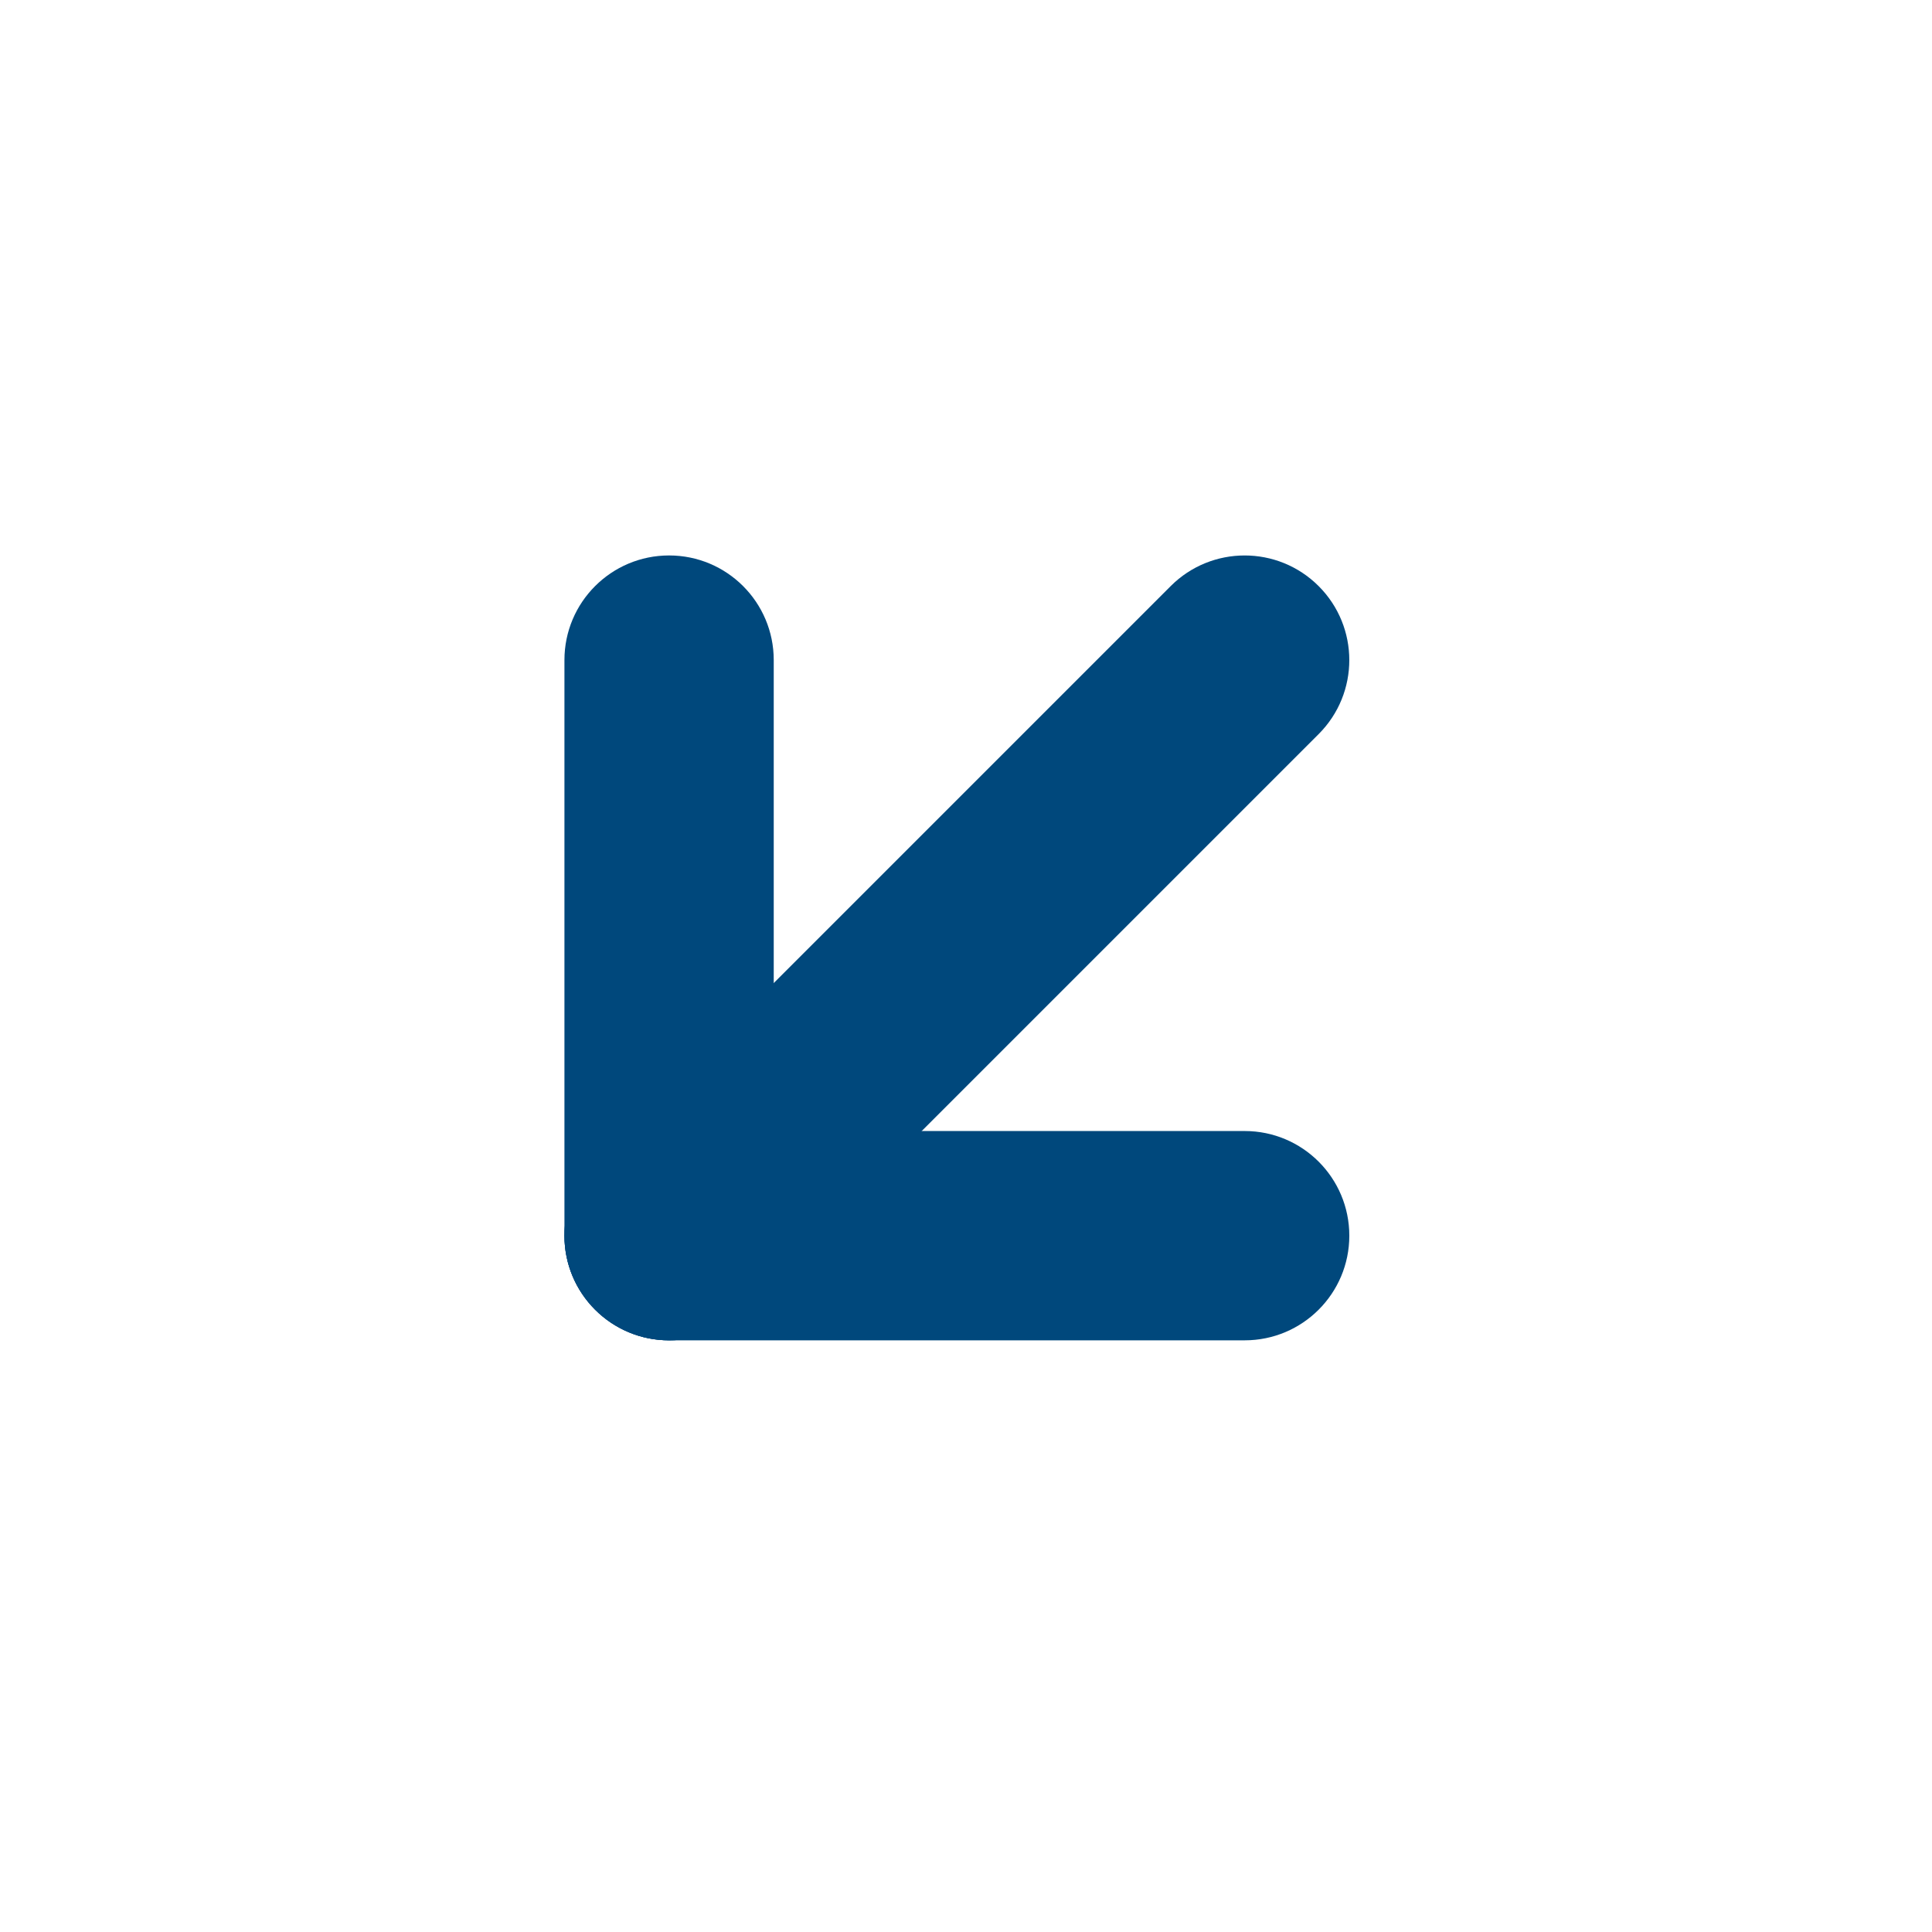
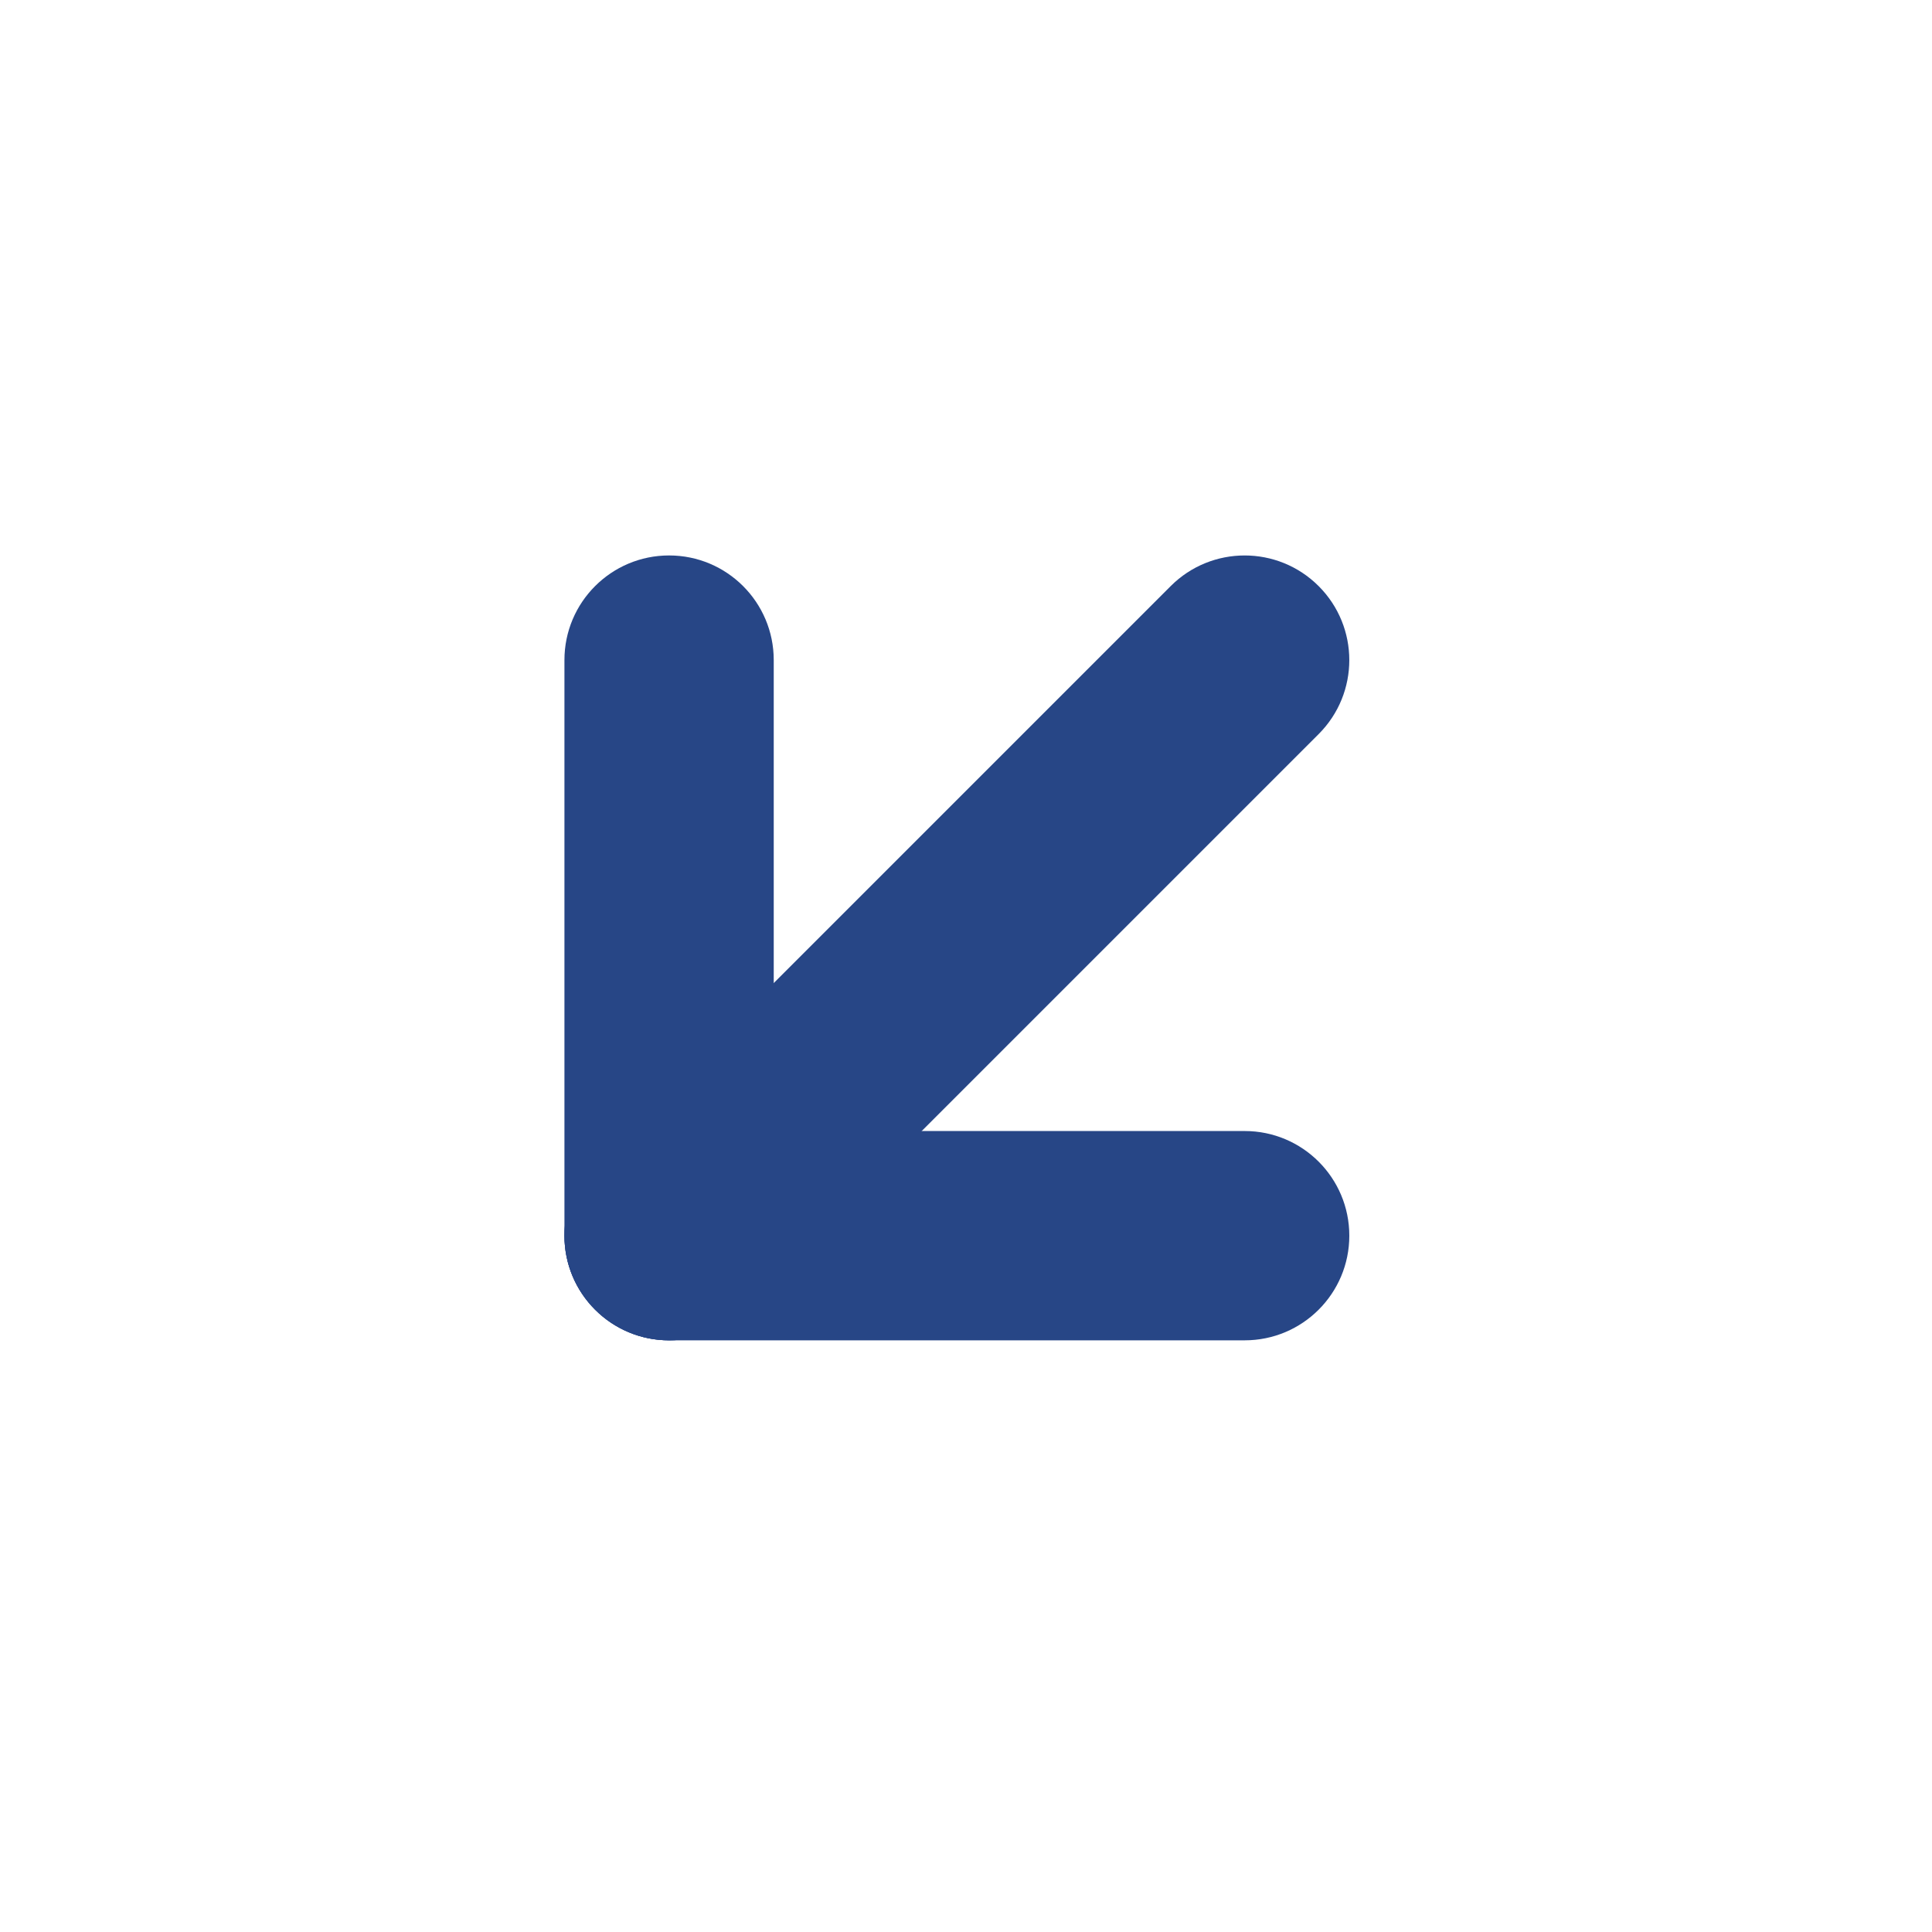
<svg xmlns="http://www.w3.org/2000/svg" width="48px" height="48px" viewBox="0 0 48 48" version="1.1">
  <g id="icon/branch/sync48-thick" stroke="none" stroke-width="1" fill="none" fill-rule="evenodd">
-     <g id="Group-5-Copy-5" transform="translate(25, 26) rotate(-180) translate(-14, -30) translate(8, 24) scale(1.3)" fill="#00487c" fill-rule="nonzero">
+     <g id="Group-5-Copy-5" transform="translate(25, 26) rotate(-180) translate(-14, -30) translate(8, 24) scale(1.3)" fill="#274686" fill-rule="nonzero">
      <path d="M9.645,-0.414 C10.426,-1.195 11.692,-1.195 12.473,-0.414 C13.254,0.367 13.254,1.633 12.473,2.414 L1.473,13.414 C0.692,14.195 -0.574,14.195 -1.355,13.414 C-2.136,12.633 -2.136,11.367 -1.355,10.586 L9.645,-0.414 Z" id="Shape" />
      <path d="M0.059,3 C-1.046,3 -1.941,2.105 -1.941,1 C-1.941,-0.105 -1.046,-1 0.059,-1 L11.059,-1 C12.163,-1 13.059,-0.105 13.059,1 C13.059,2.105 12.163,3 11.059,3 L0.059,3 Z" id="Shape" />
      <path d="M13.059,12 C13.059,13.105 12.163,14 11.059,14 C9.954,14 9.059,13.105 9.059,12 L9.059,1 C9.059,-0.105 9.954,-1 11.059,-1 C12.163,-1 13.059,-0.105 13.059,1 L13.059,12 Z" id="Shape" />
    </g>
  </g>
</svg>
